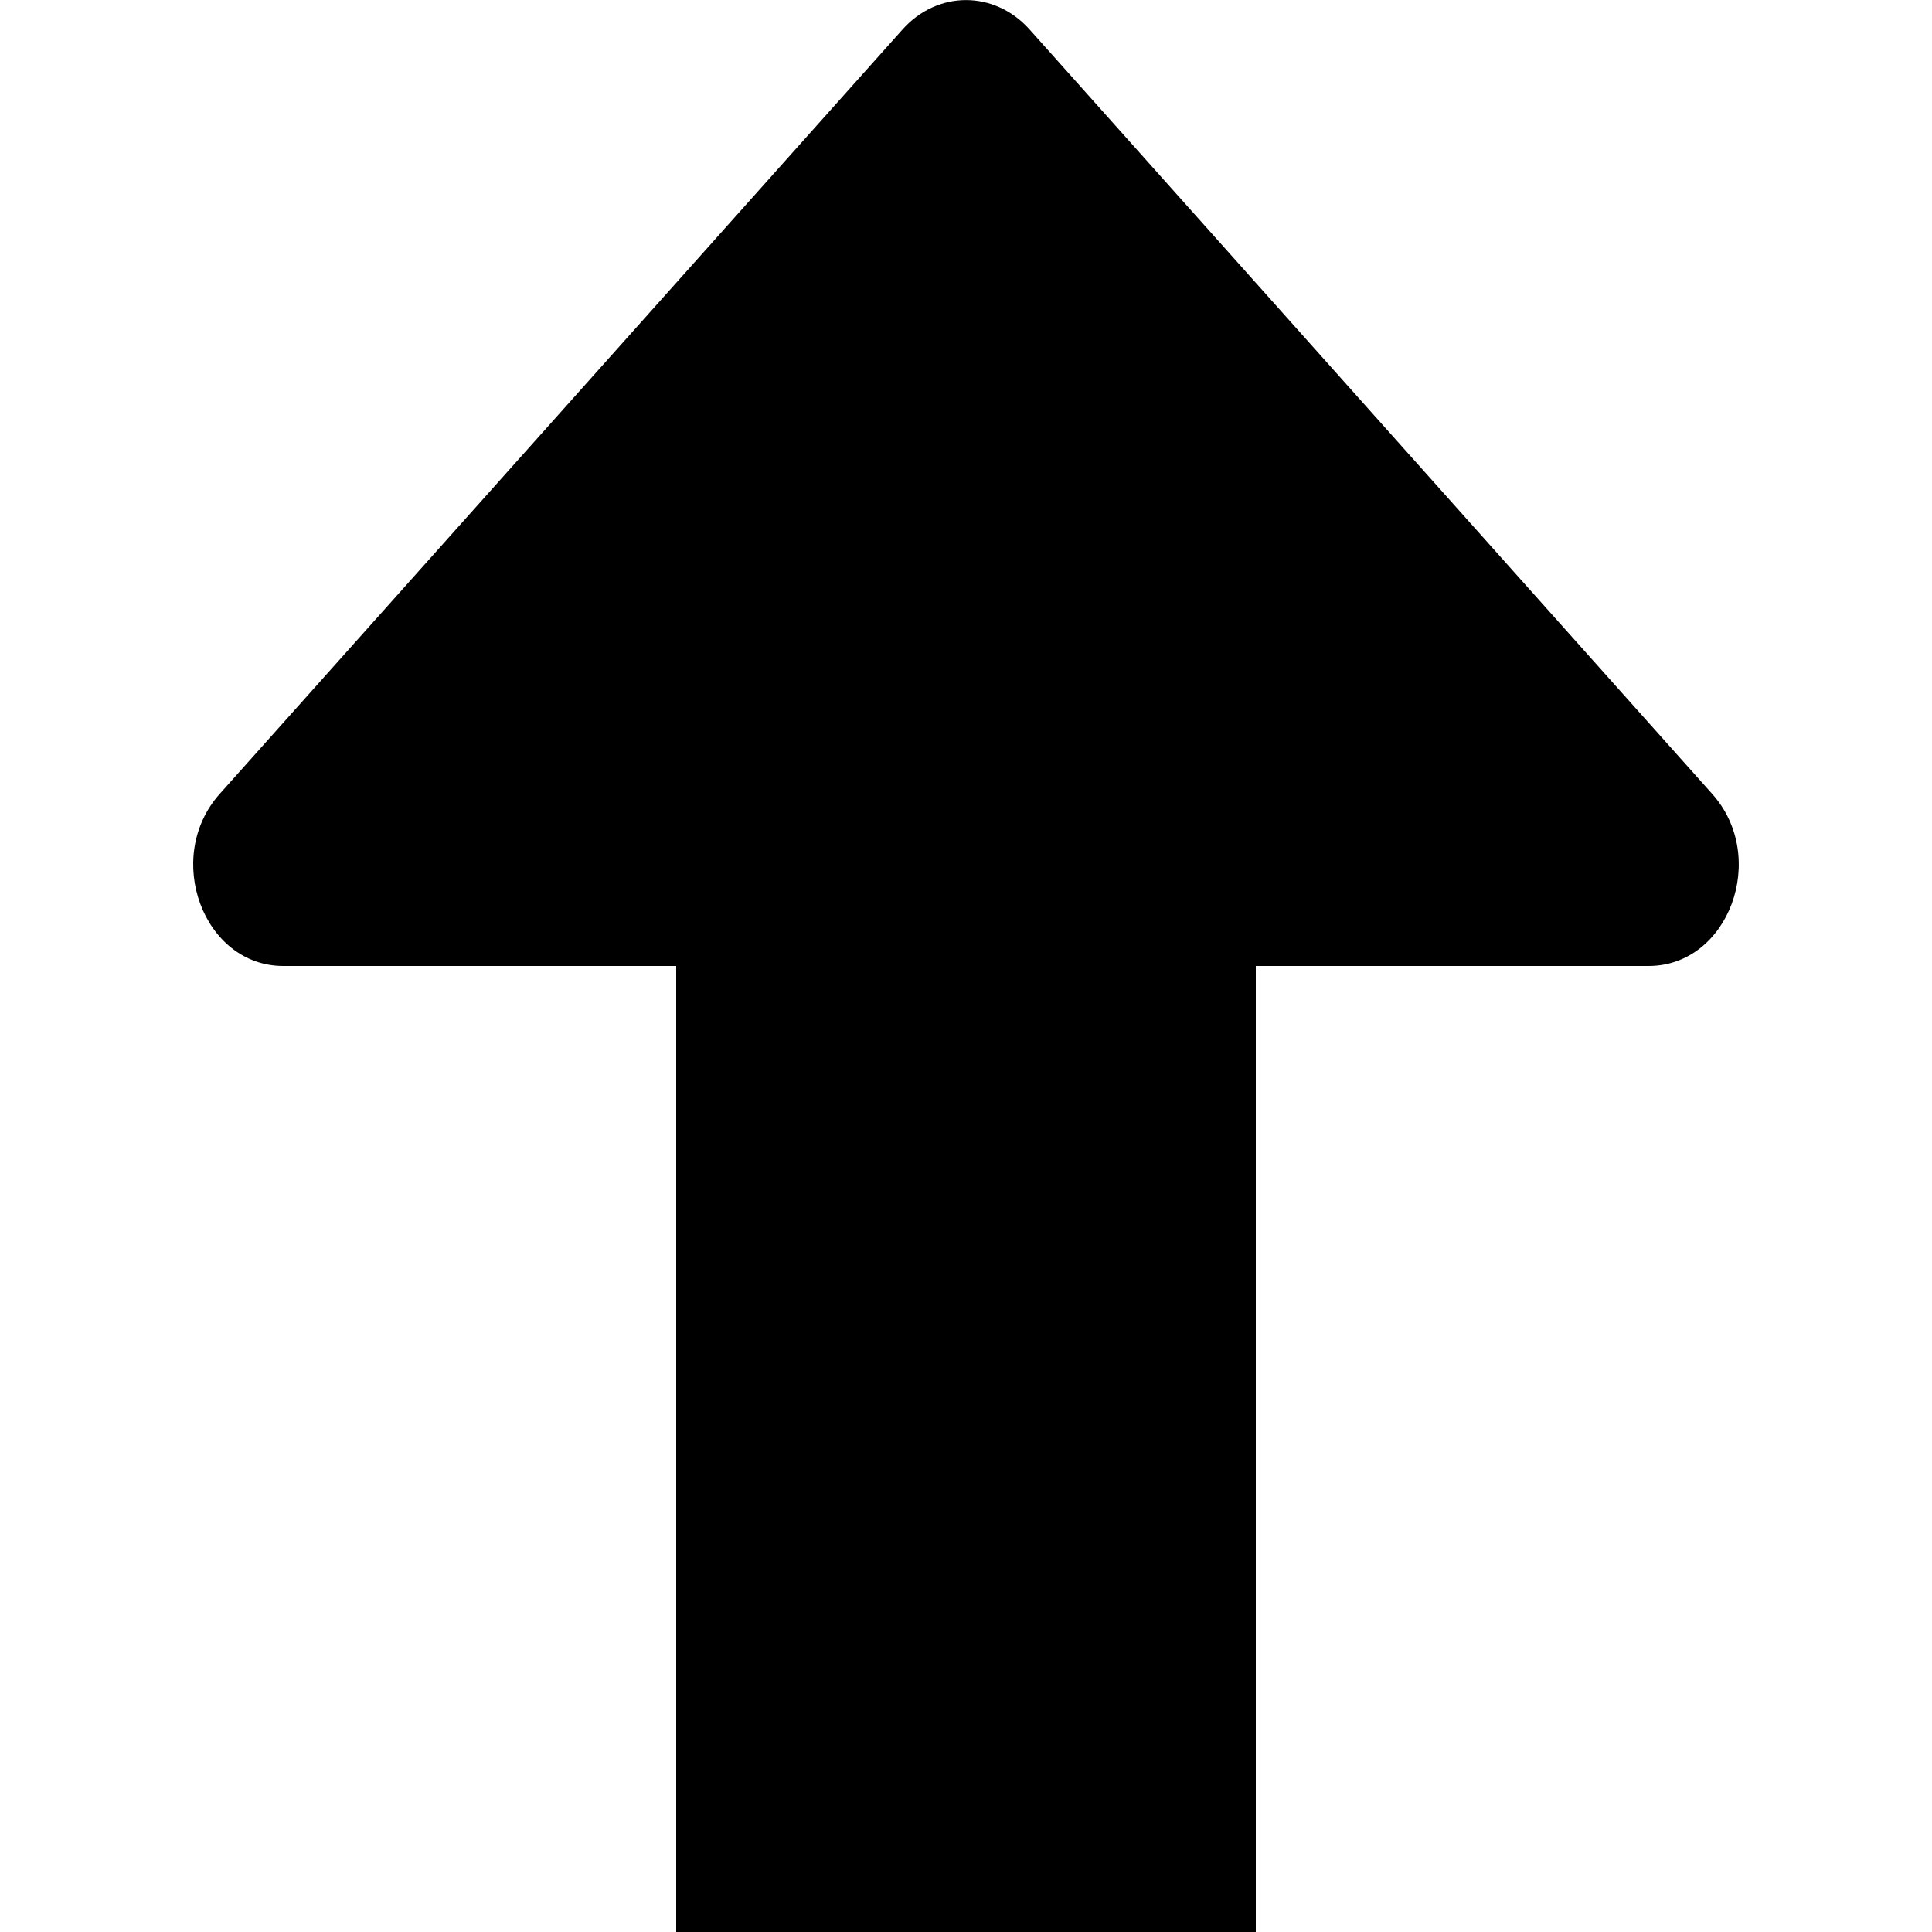
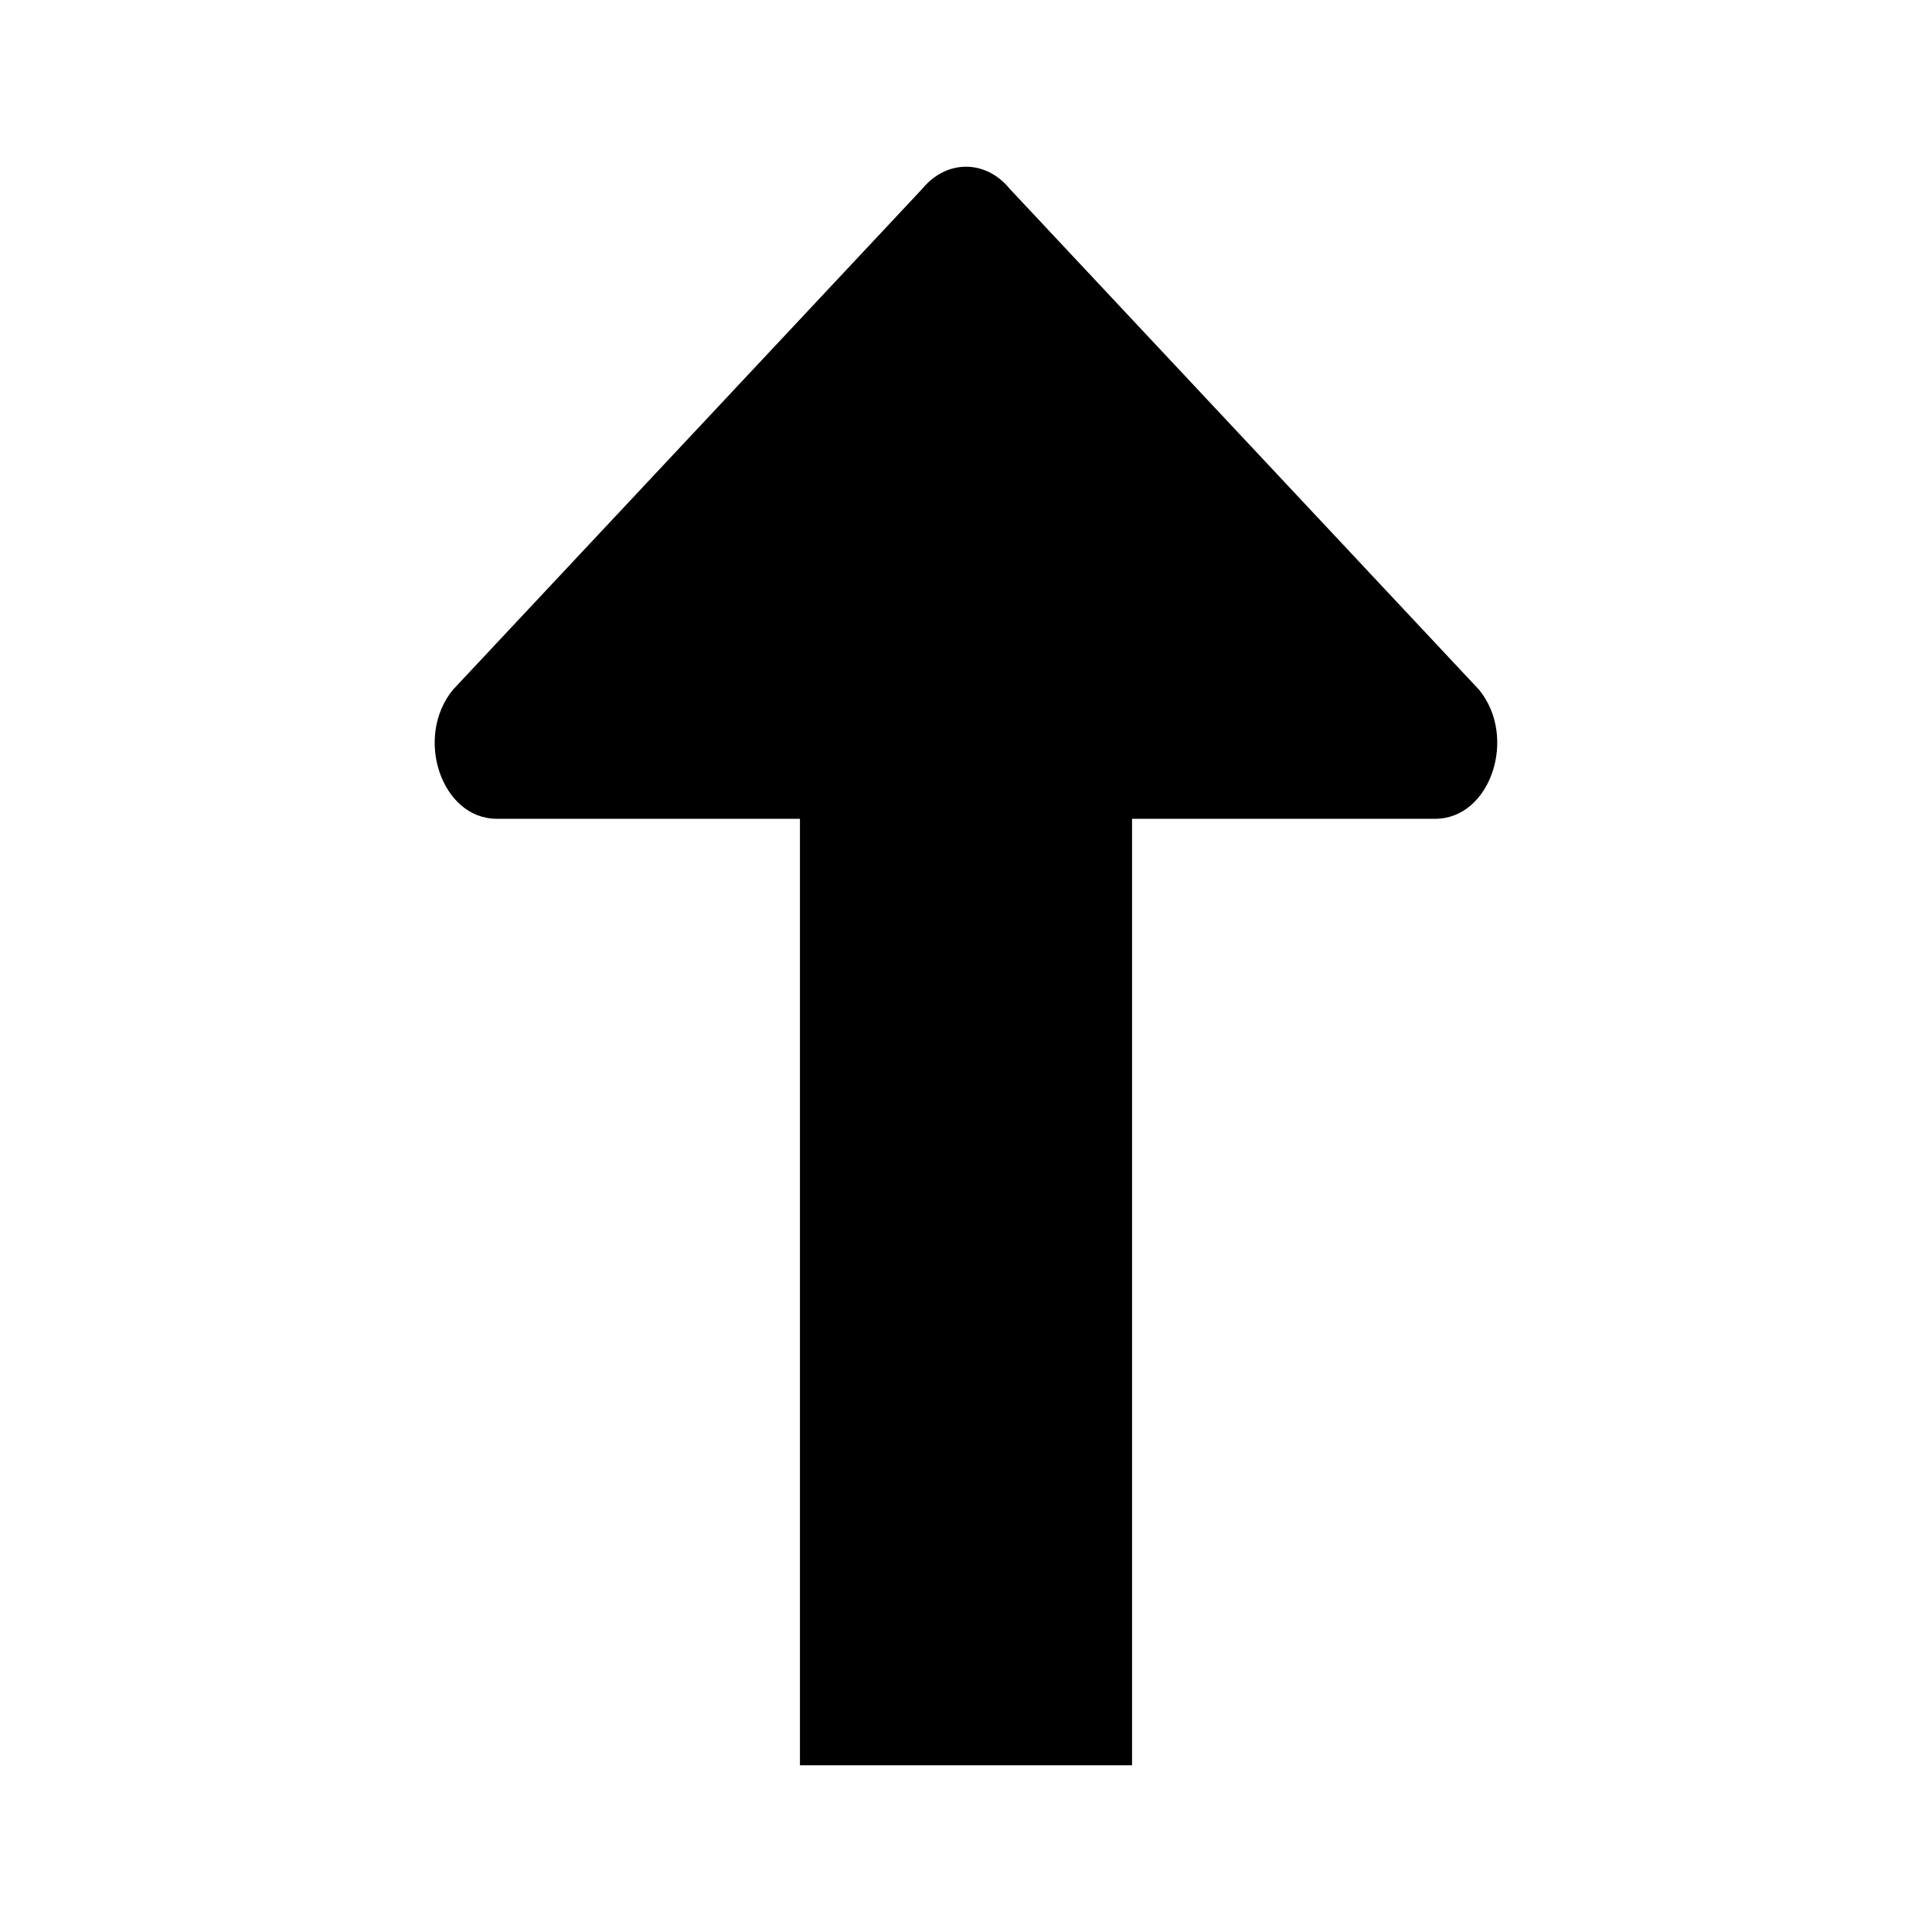
<svg xmlns="http://www.w3.org/2000/svg" width="20" height="20" viewBox="0 0 20 20" fill="none">
-   <path d="M9.342 0.306C9.705 -0.101 10.295 -0.101 10.659 0.306L17.725 8.219C18.312 8.876 17.896 10 17.066 10H13V20H7V10H2.933C2.104 10 1.688 8.876 2.274 8.219L9.342 0.306Z" fill="currentColor" />
+   <path d="M9.547 1.955C9.797 1.65 10.203 1.649 10.453 1.955L15.311 7.14C15.714 7.633 15.428 8.476 14.858 8.476H11.719V18.274H8.281V8.476H5.142C4.571 8.476 4.285 7.633 4.689 7.14L9.547 1.955Z" fill="currentColor" />
</svg>
